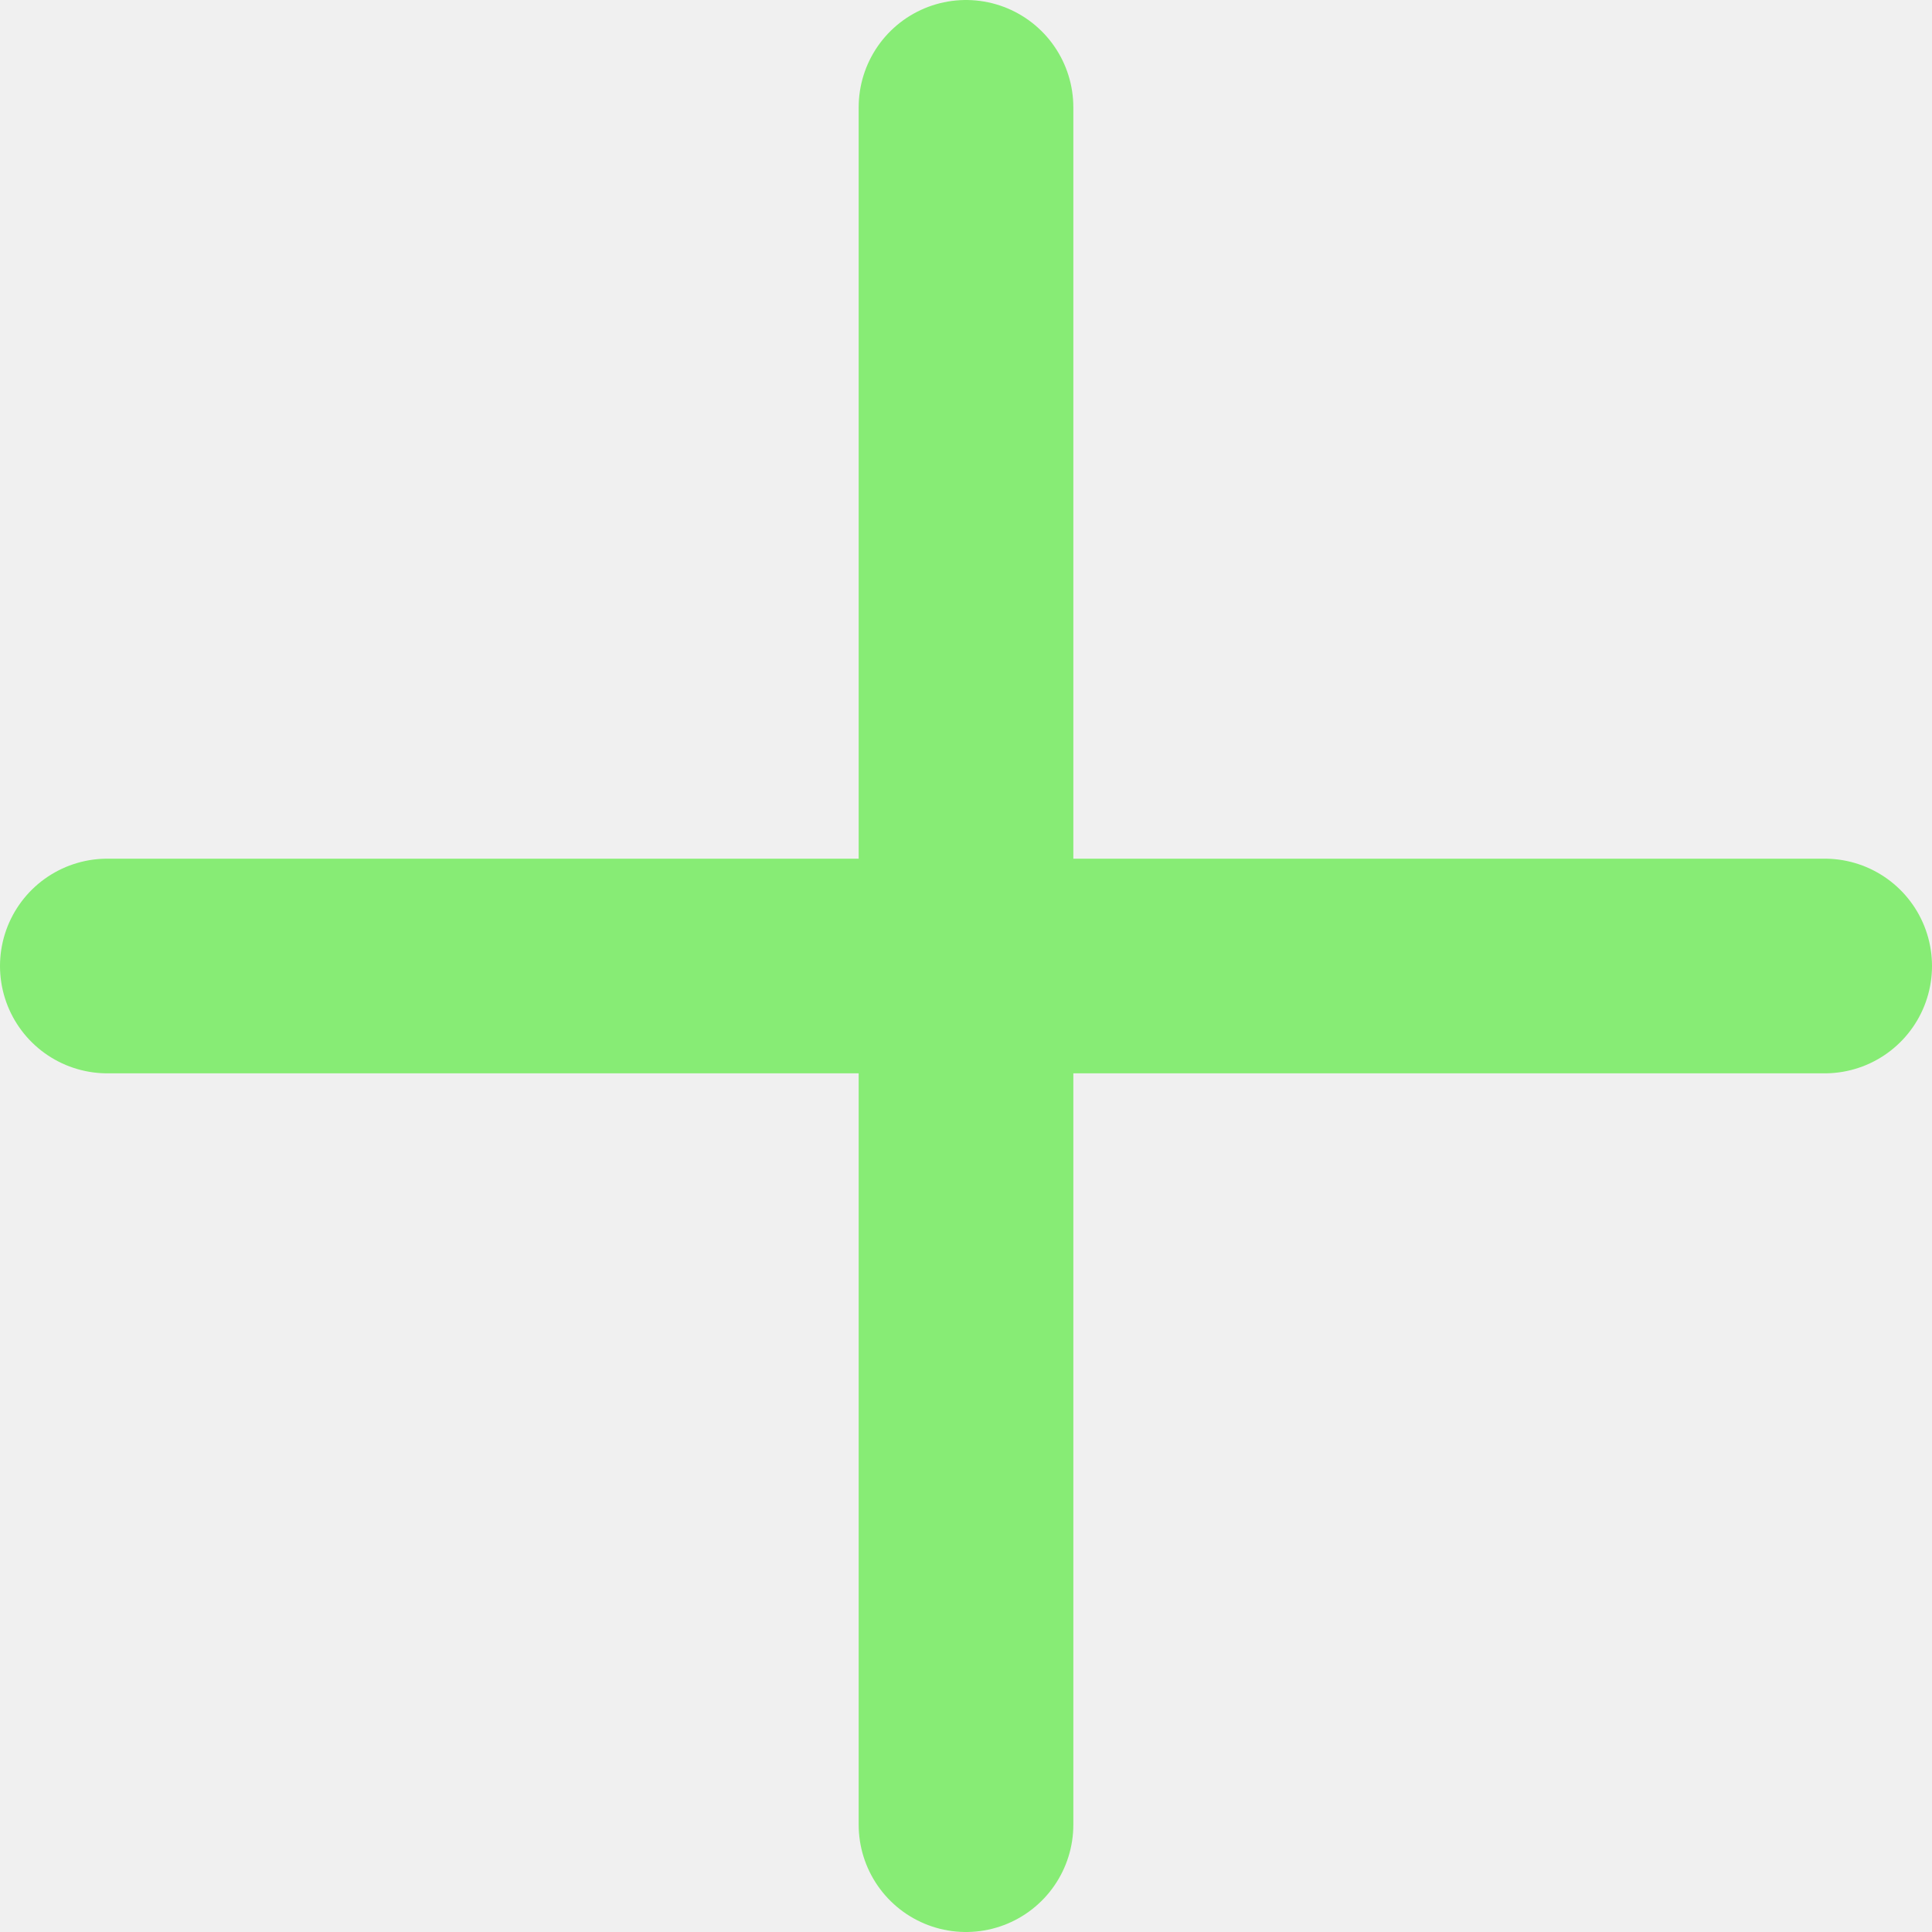
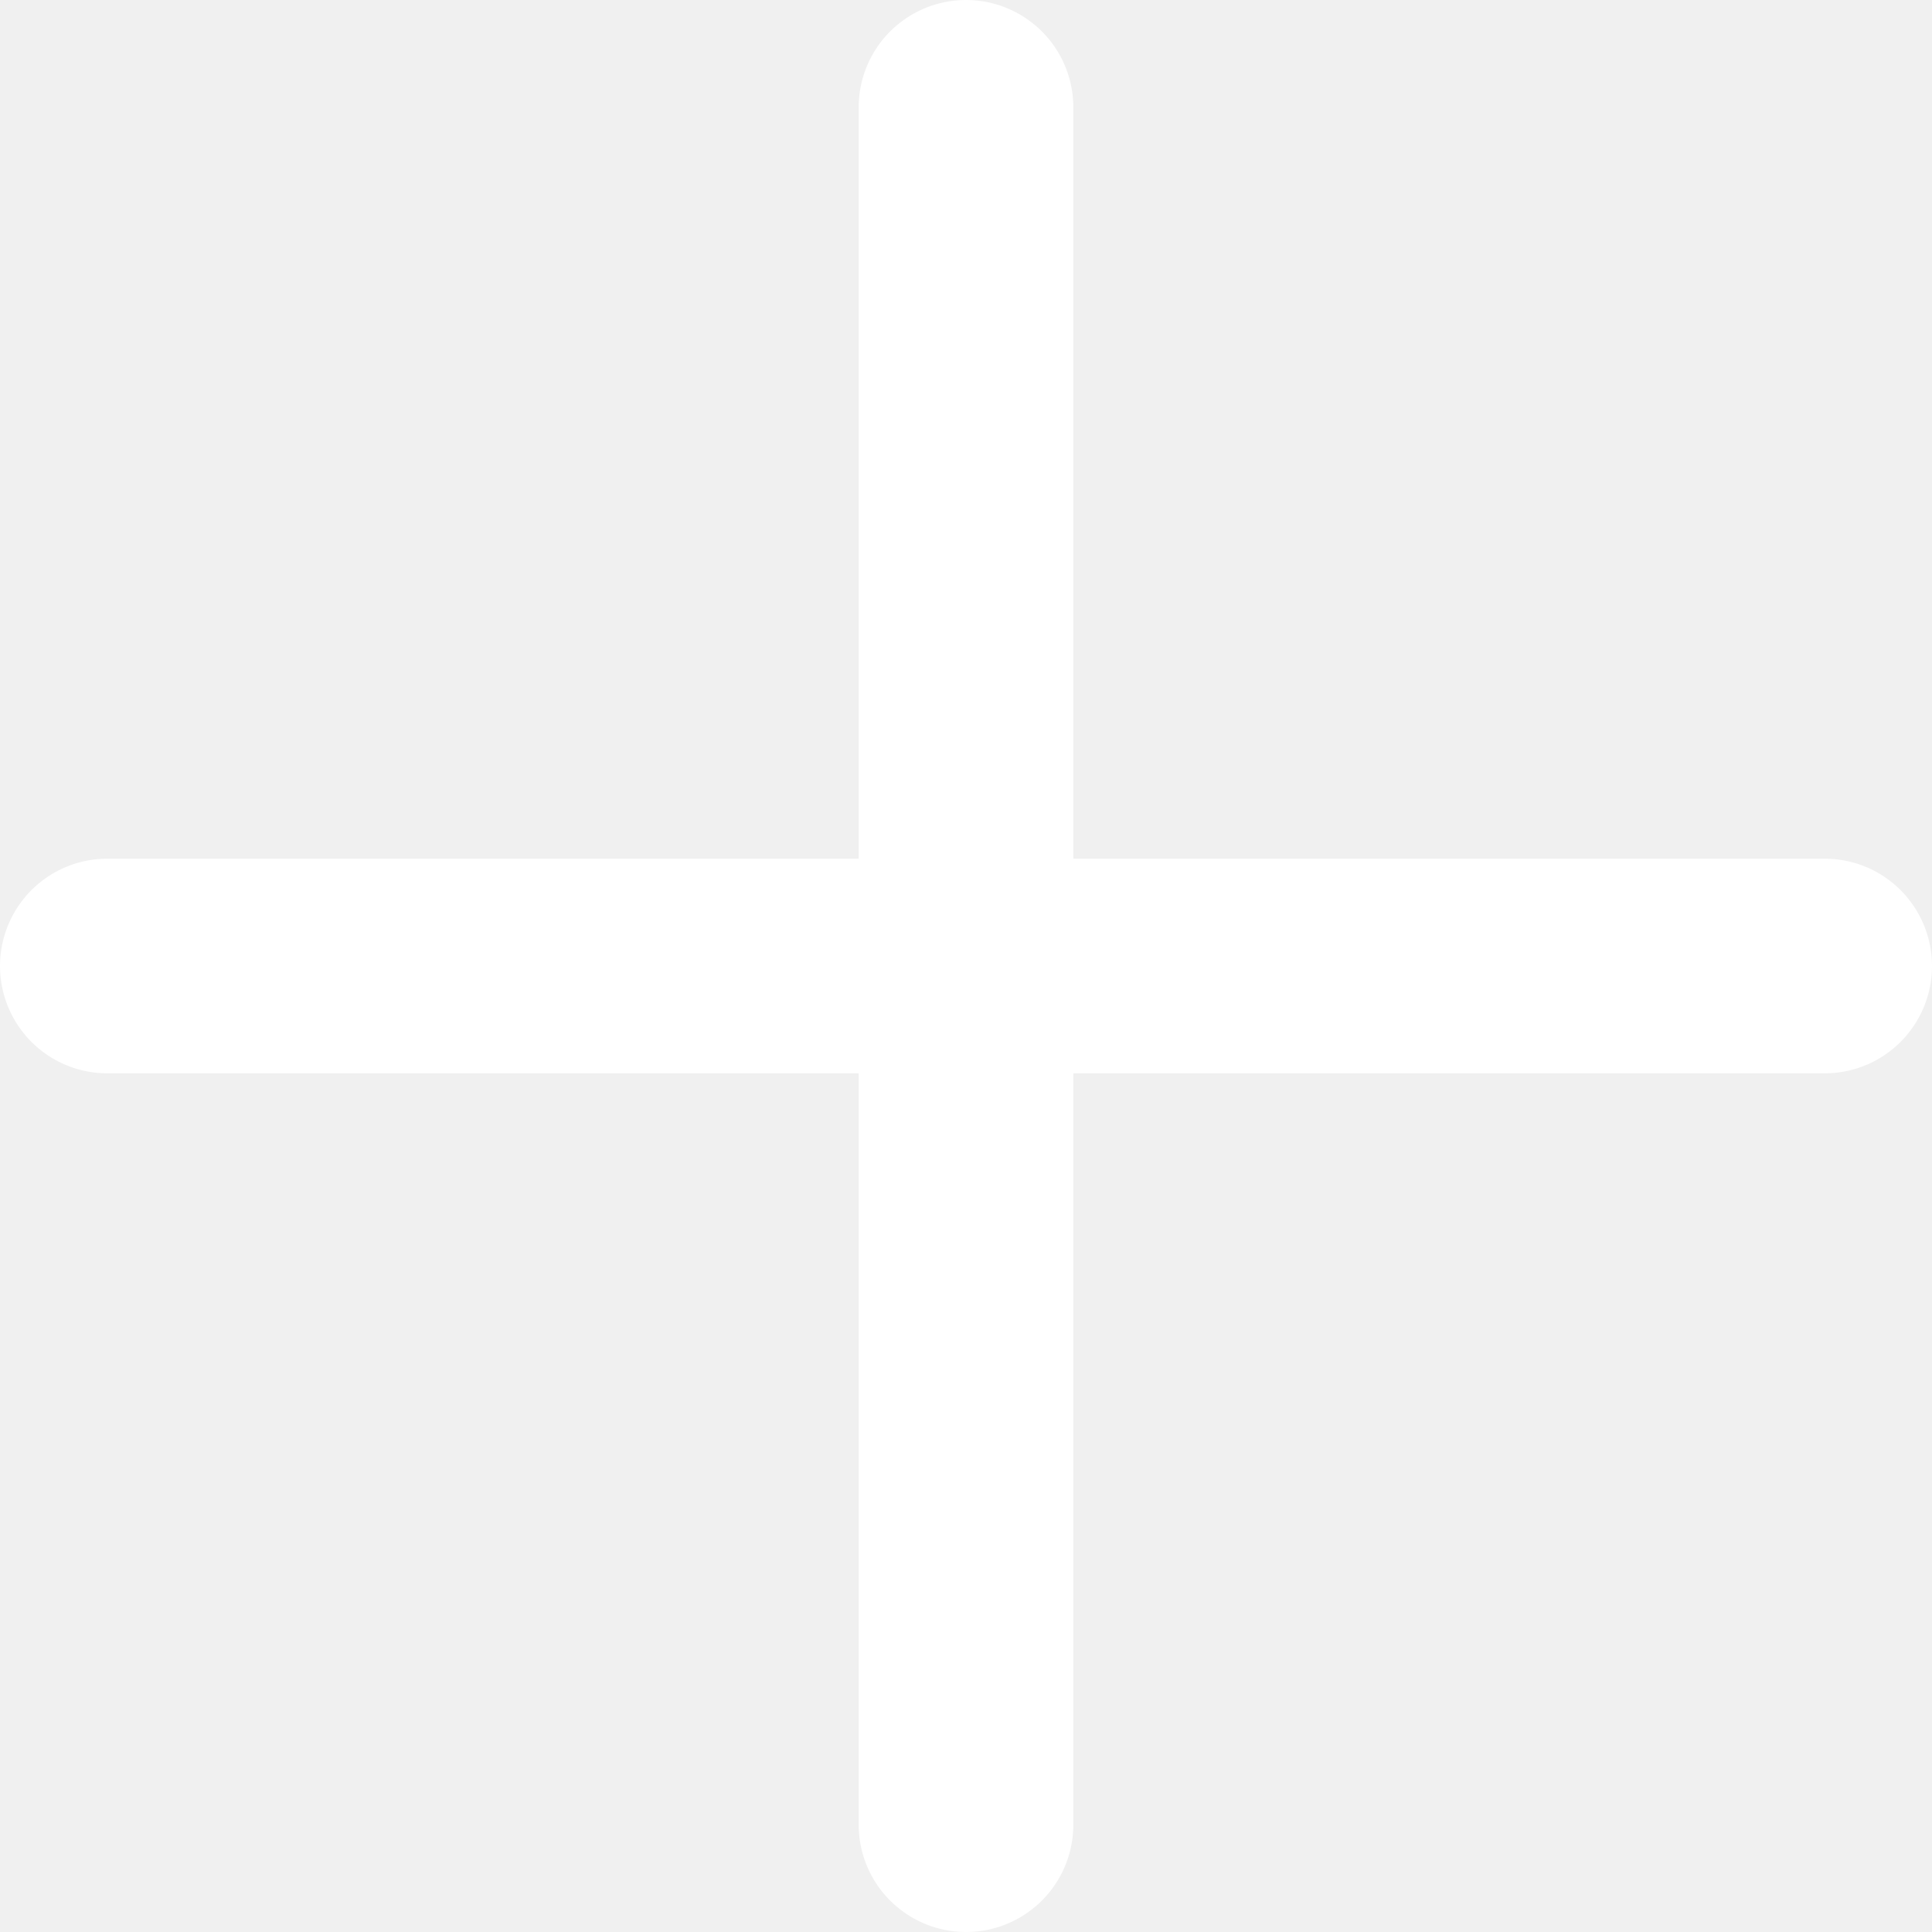
<svg xmlns="http://www.w3.org/2000/svg" width="18" height="18" viewBox="0 0 18 18" fill="none">
  <g id="Group 7">
-     <path id="Vector" d="M1 9H17" stroke="#87EC75" stroke-width="2" stroke-linecap="round" stroke-linejoin="round" />
-     <path id="Vector_2" d="M9 1V17" stroke="#87EC75" stroke-width="2" stroke-linecap="round" stroke-linejoin="round" />
+     <path id="Vector" d="M1 9H17" stroke="white" stroke-width="2" stroke-linecap="round" stroke-linejoin="round" />
+     <path id="Vector_2" d="M9 1V17" stroke="white" stroke-width="2" stroke-linecap="round" stroke-linejoin="round" />
  </g>
</svg>
